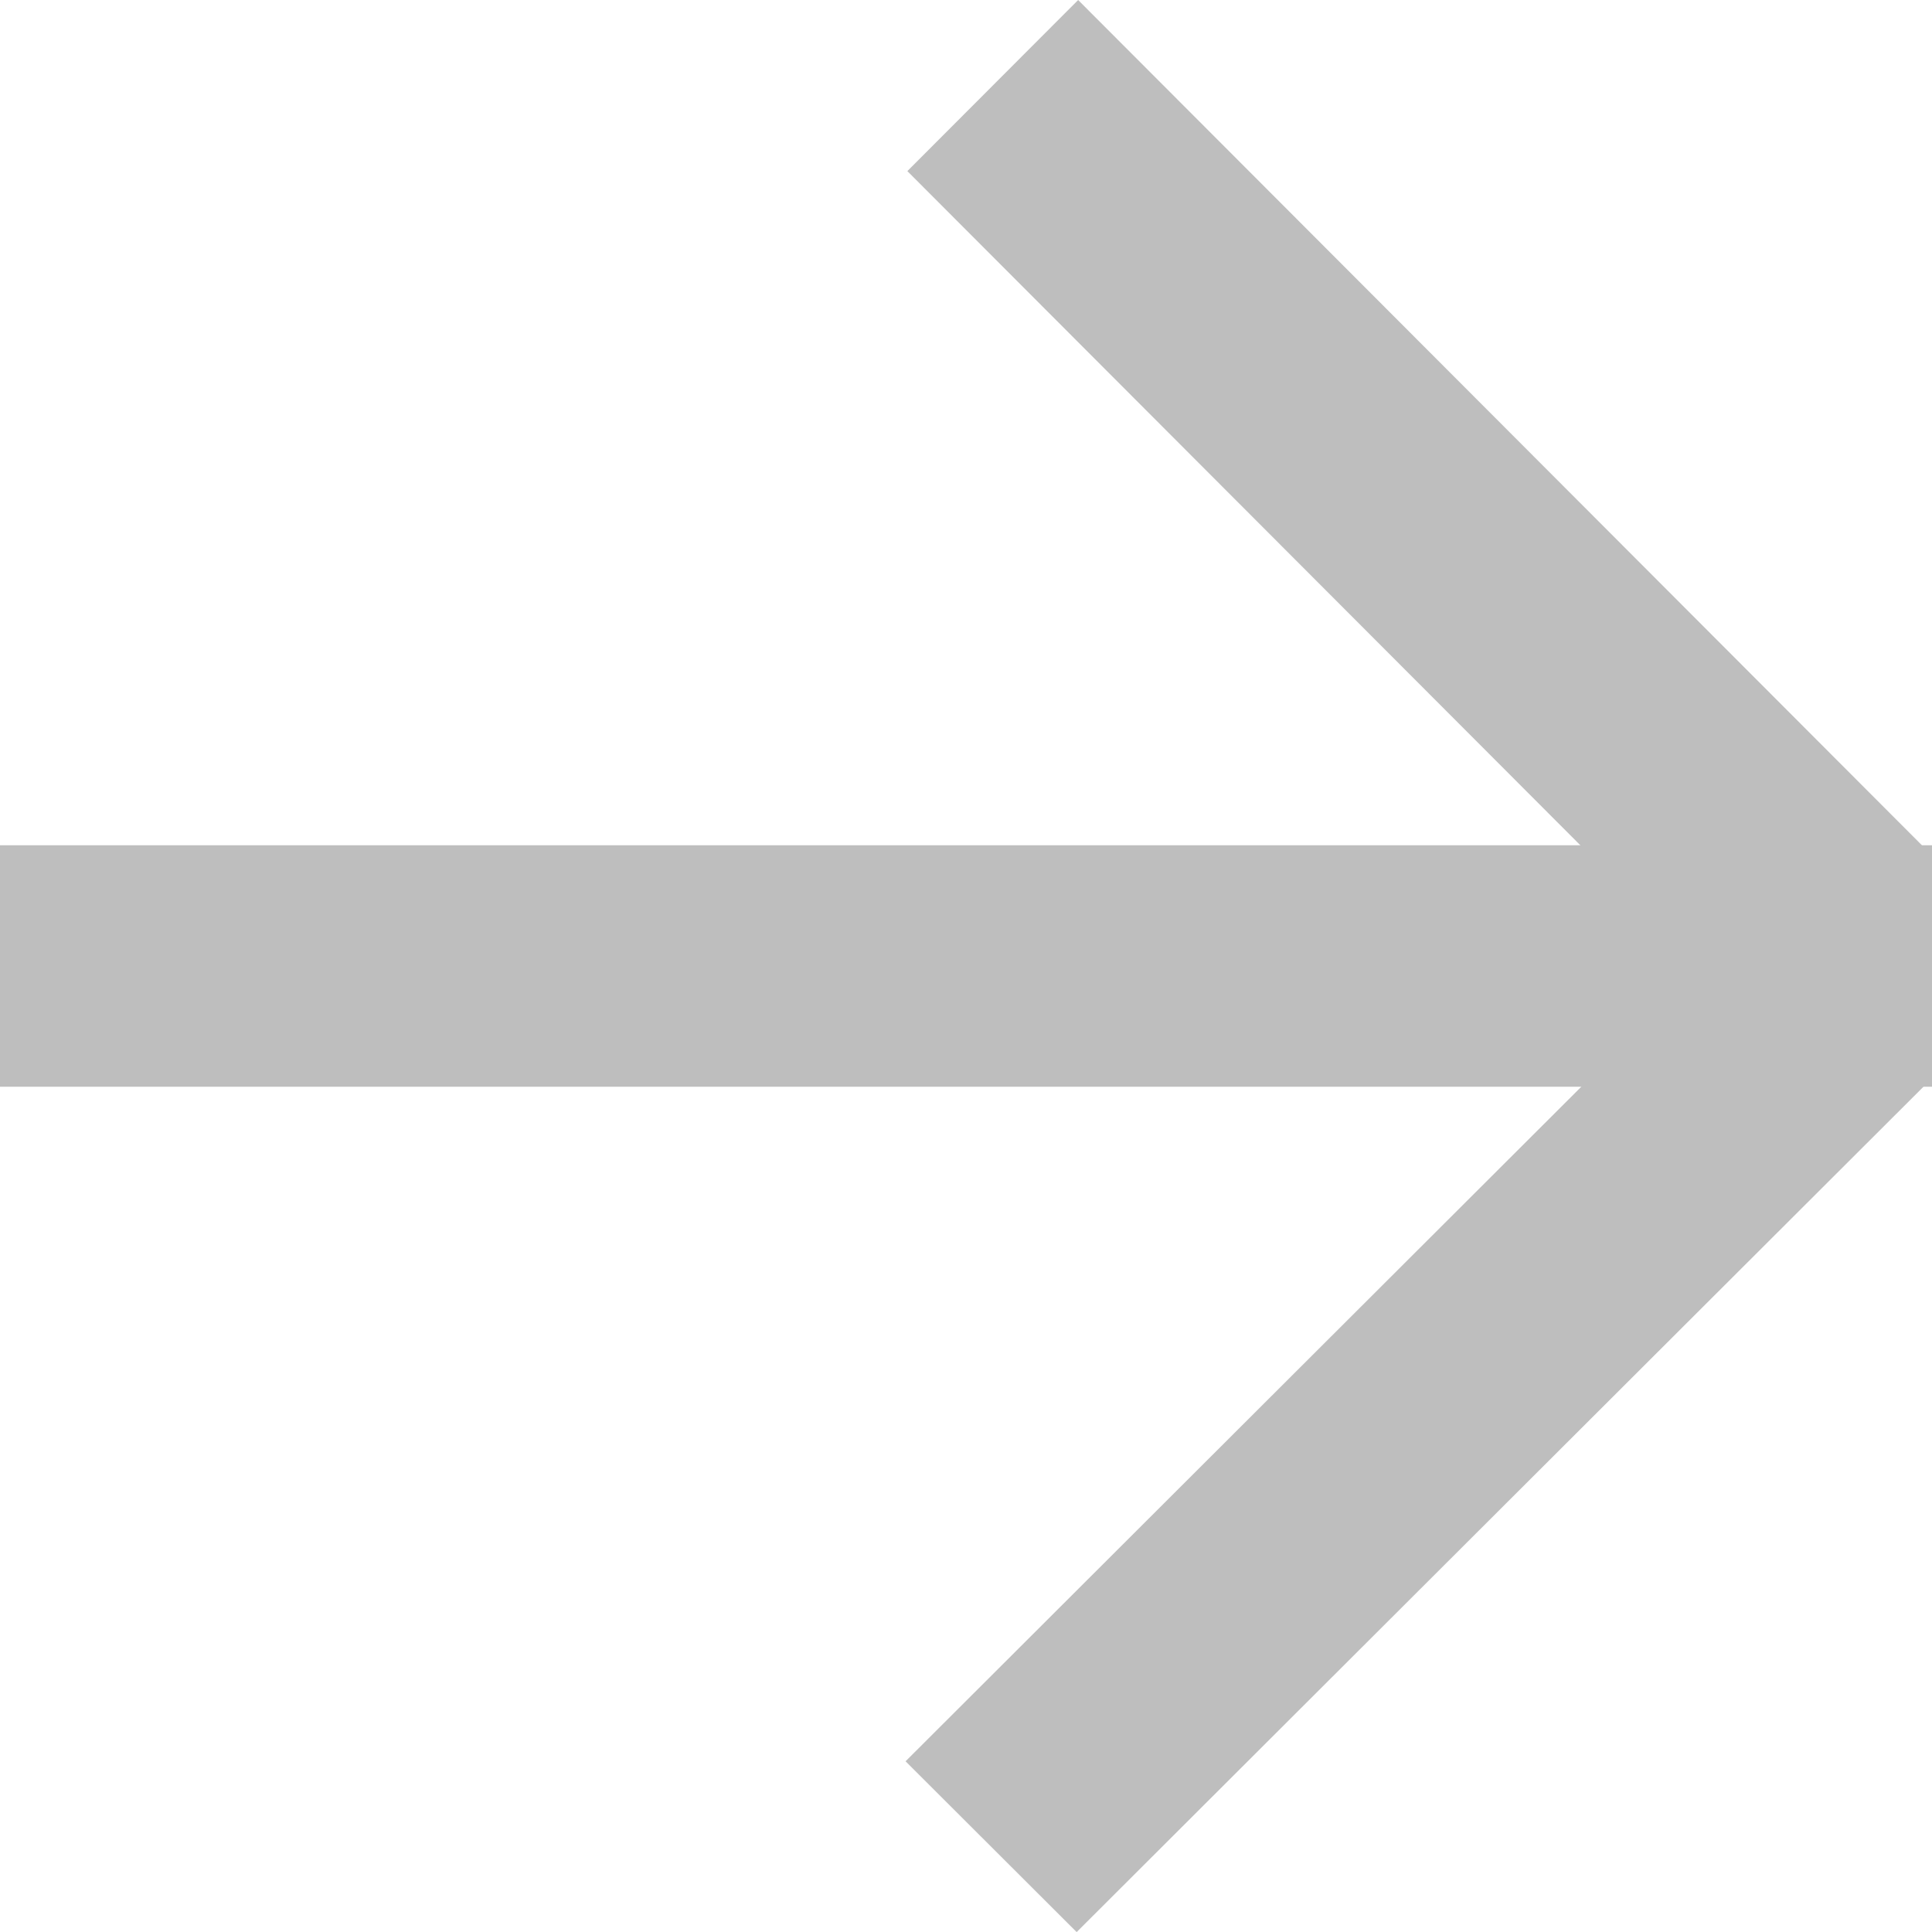
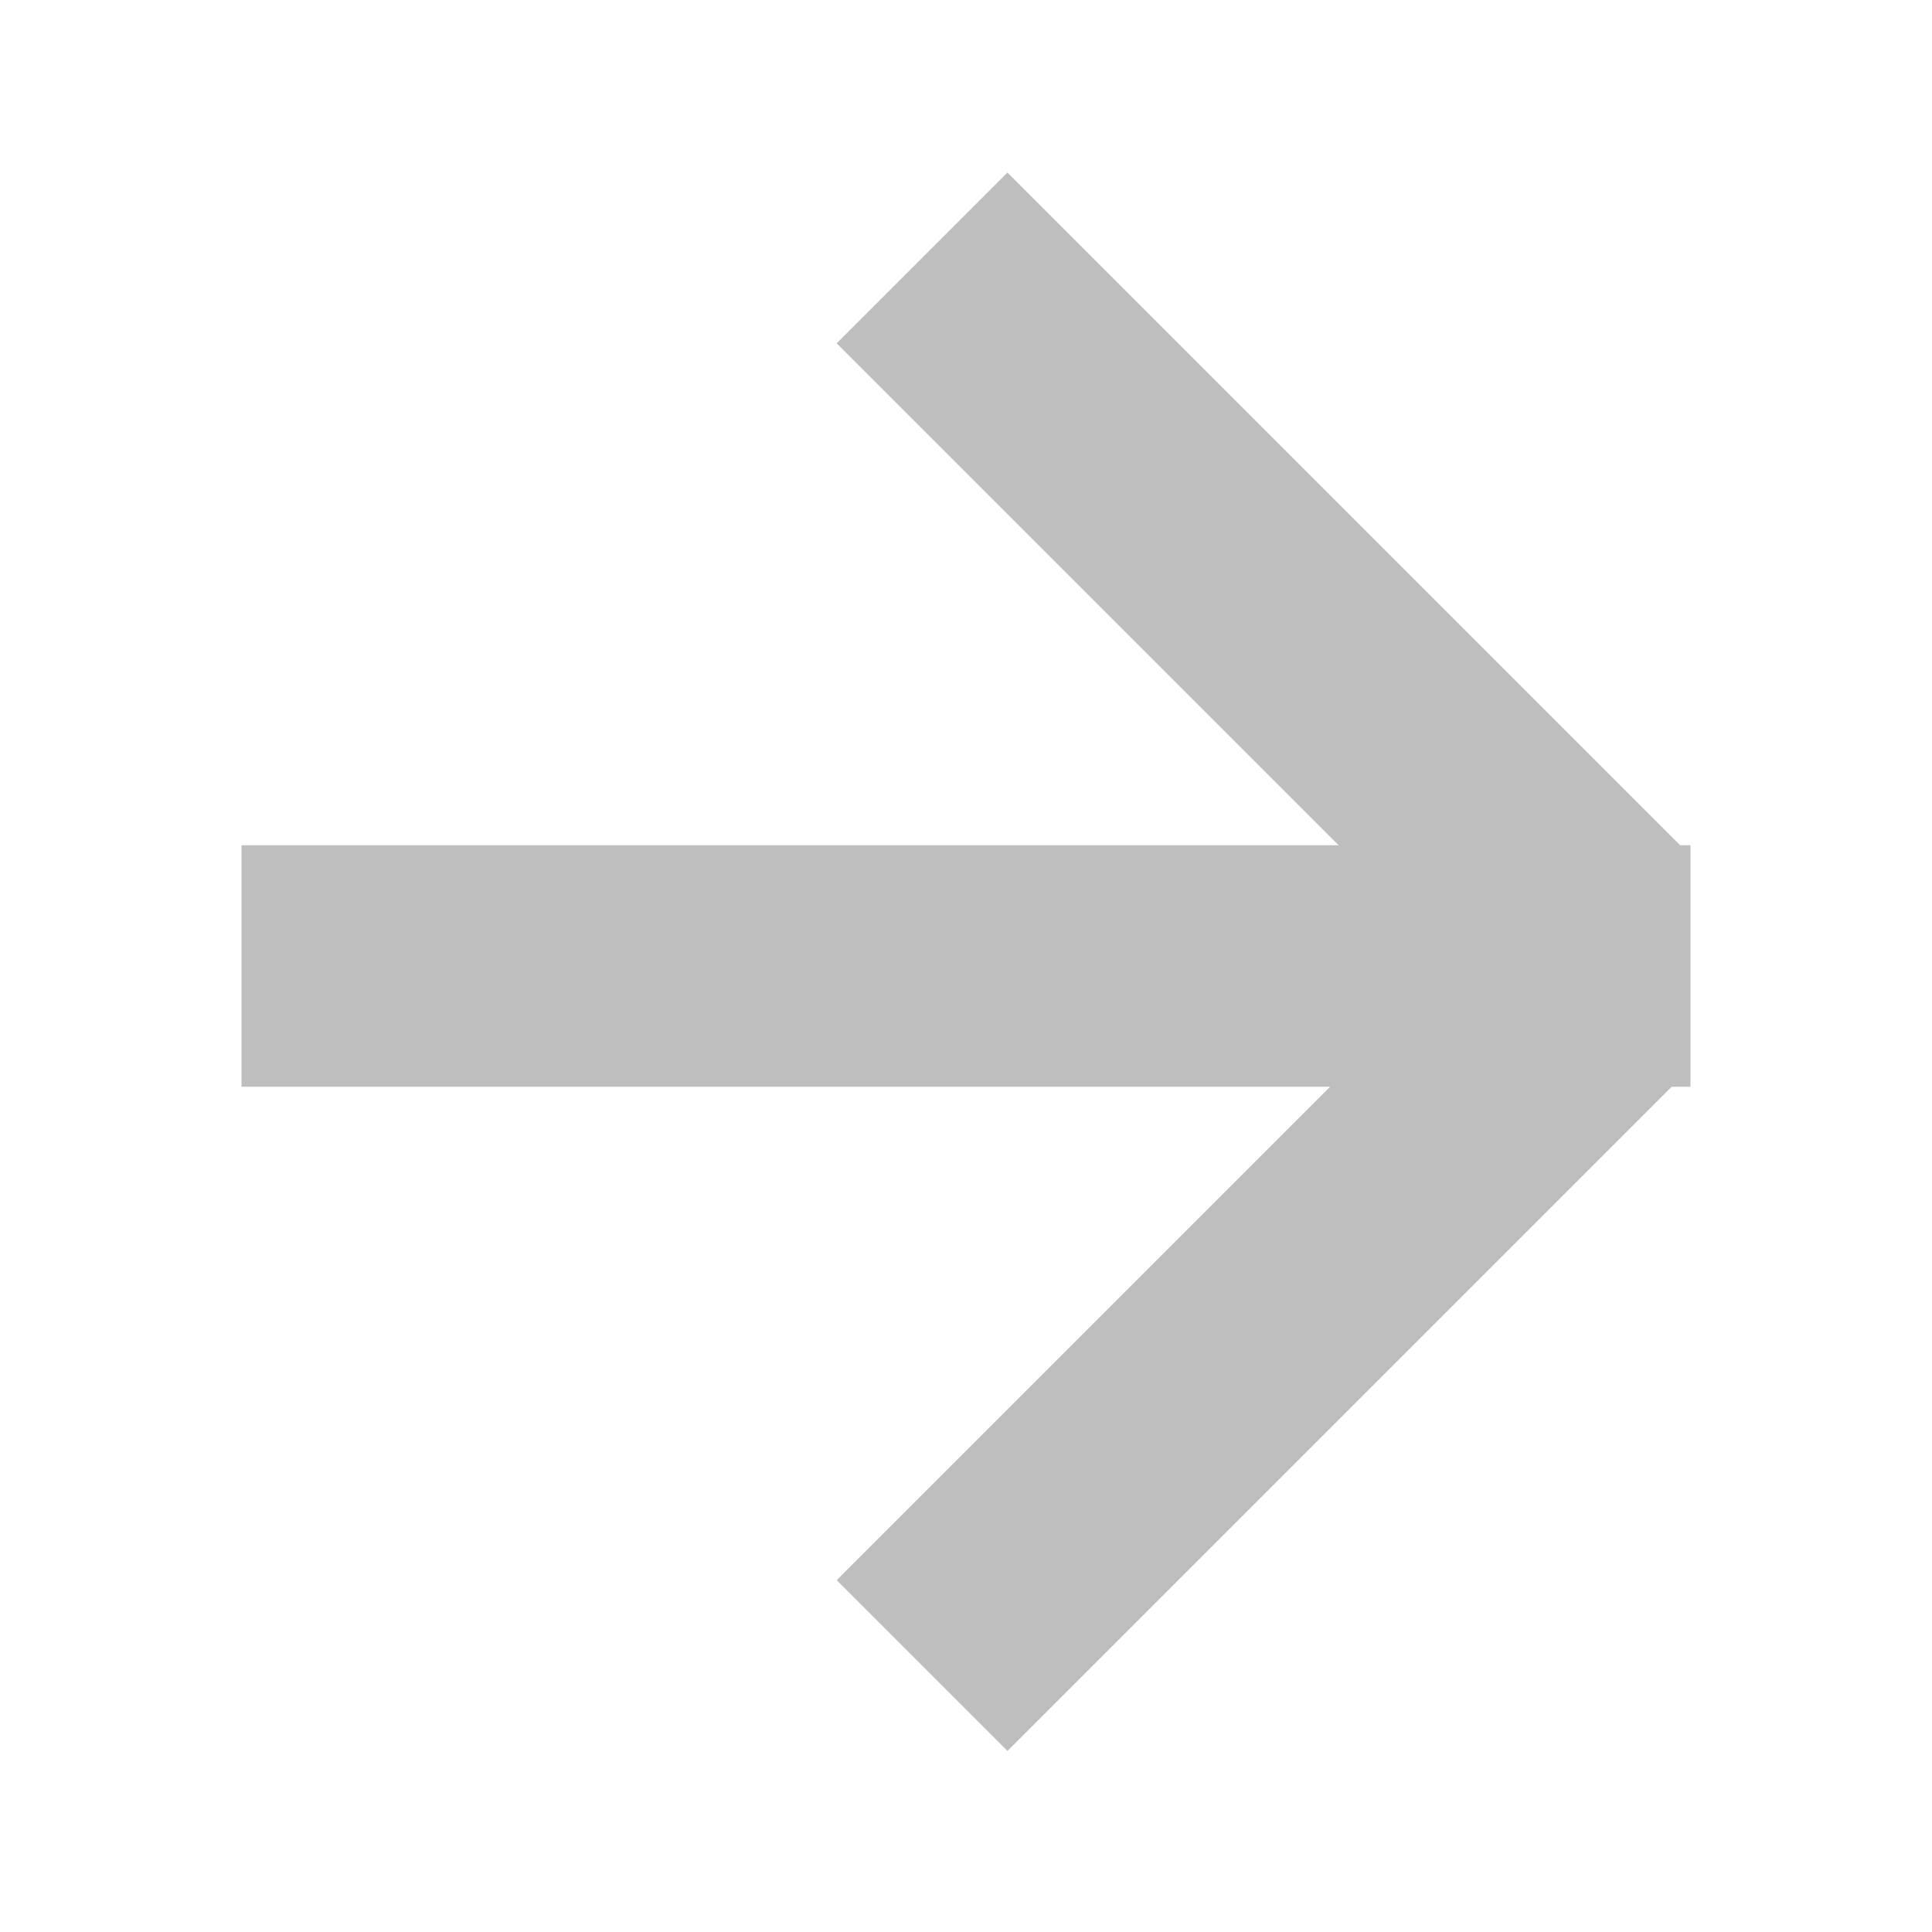
<svg xmlns="http://www.w3.org/2000/svg" width="16" height="16" id="svg2" version="1.1">
  <defs id="defs4" />
  <g id="layer1" transform="translate(0,-1036.362)">
-     <g id="g3048" transform="matrix(-1,0,0,1,15.99998,0)">
-       <rect y="1043.362" x="0" height="2" width="16" id="rect3017" style="fill:#bebebe;fill-opacity:1;stroke:none" />
-       <rect transform="matrix(0.7077193,0.7064938,-0.7077193,0.7064938,0,0)" style="fill:#bebebe;fill-opacity:1;stroke:none" id="rect3019" width="10.009" height="2.002" x="739.774" y="737.772" />
-       <rect y="-739.191" x="-737.189" height="2.002" width="10.009" id="rect3021" style="fill:#bebebe;fill-opacity:1;stroke:none" transform="matrix(0.7064938,-0.7077193,-0.7064938,-0.7077193,0,0)" />
+     <g id="g2991" transform="matrix(-1,0,0,1,15.99996,0)">
+       <g id="g2986">
+         <rect style="fill:#bebebe;fill-opacity:1;stroke:none" id="rect3017" width="12" height="2" x="2" y="1043.362" />
+         <rect y="739.243" x="-736.415" height="2" width="8" id="rect2990" style="fill:#bebebe;fill-opacity:1;stroke:none" transform="matrix(0.7071068,-0.7071068,0.7071068,0.7071068,0,0)" />
+         <rect transform="matrix(0.7071068,0.7071068,0.7071068,-0.7071068,0,0)" style="fill:#bebebe;fill-opacity:1;stroke:none" id="rect2992" width="8" height="2" x="740.486" y="-737.658" />
+       </g>
    </g>
  </g>
</svg>
